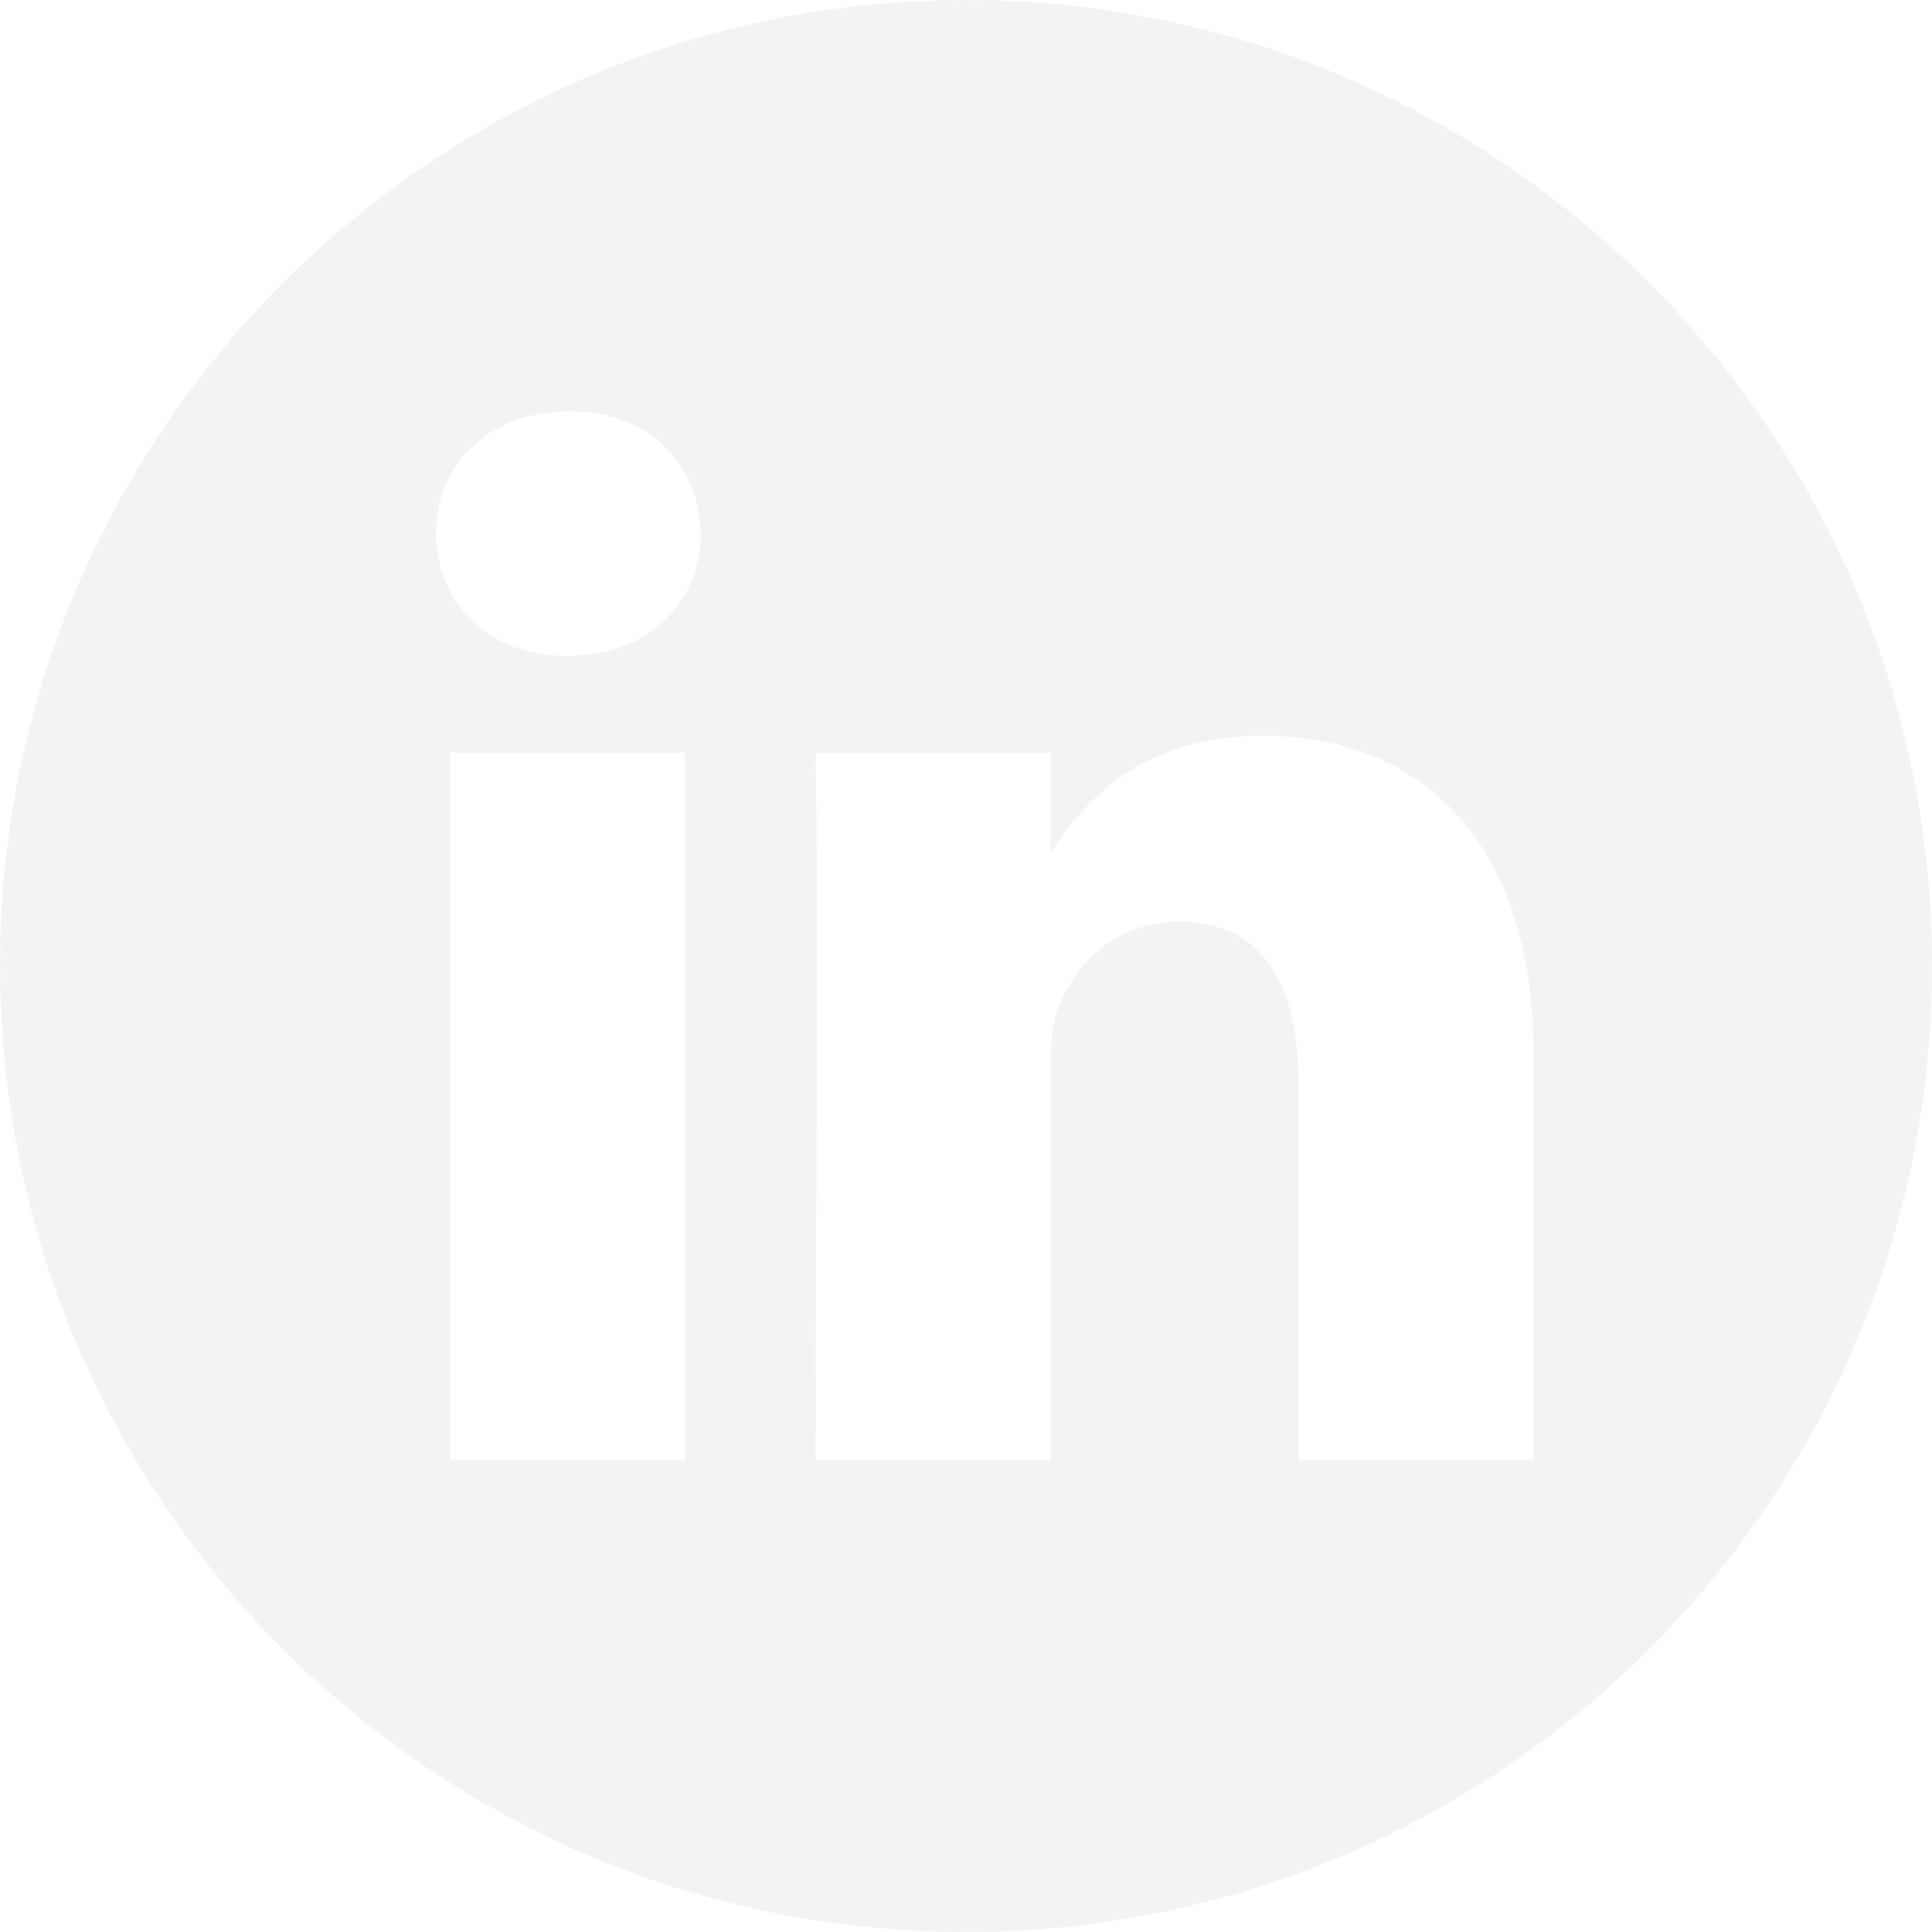
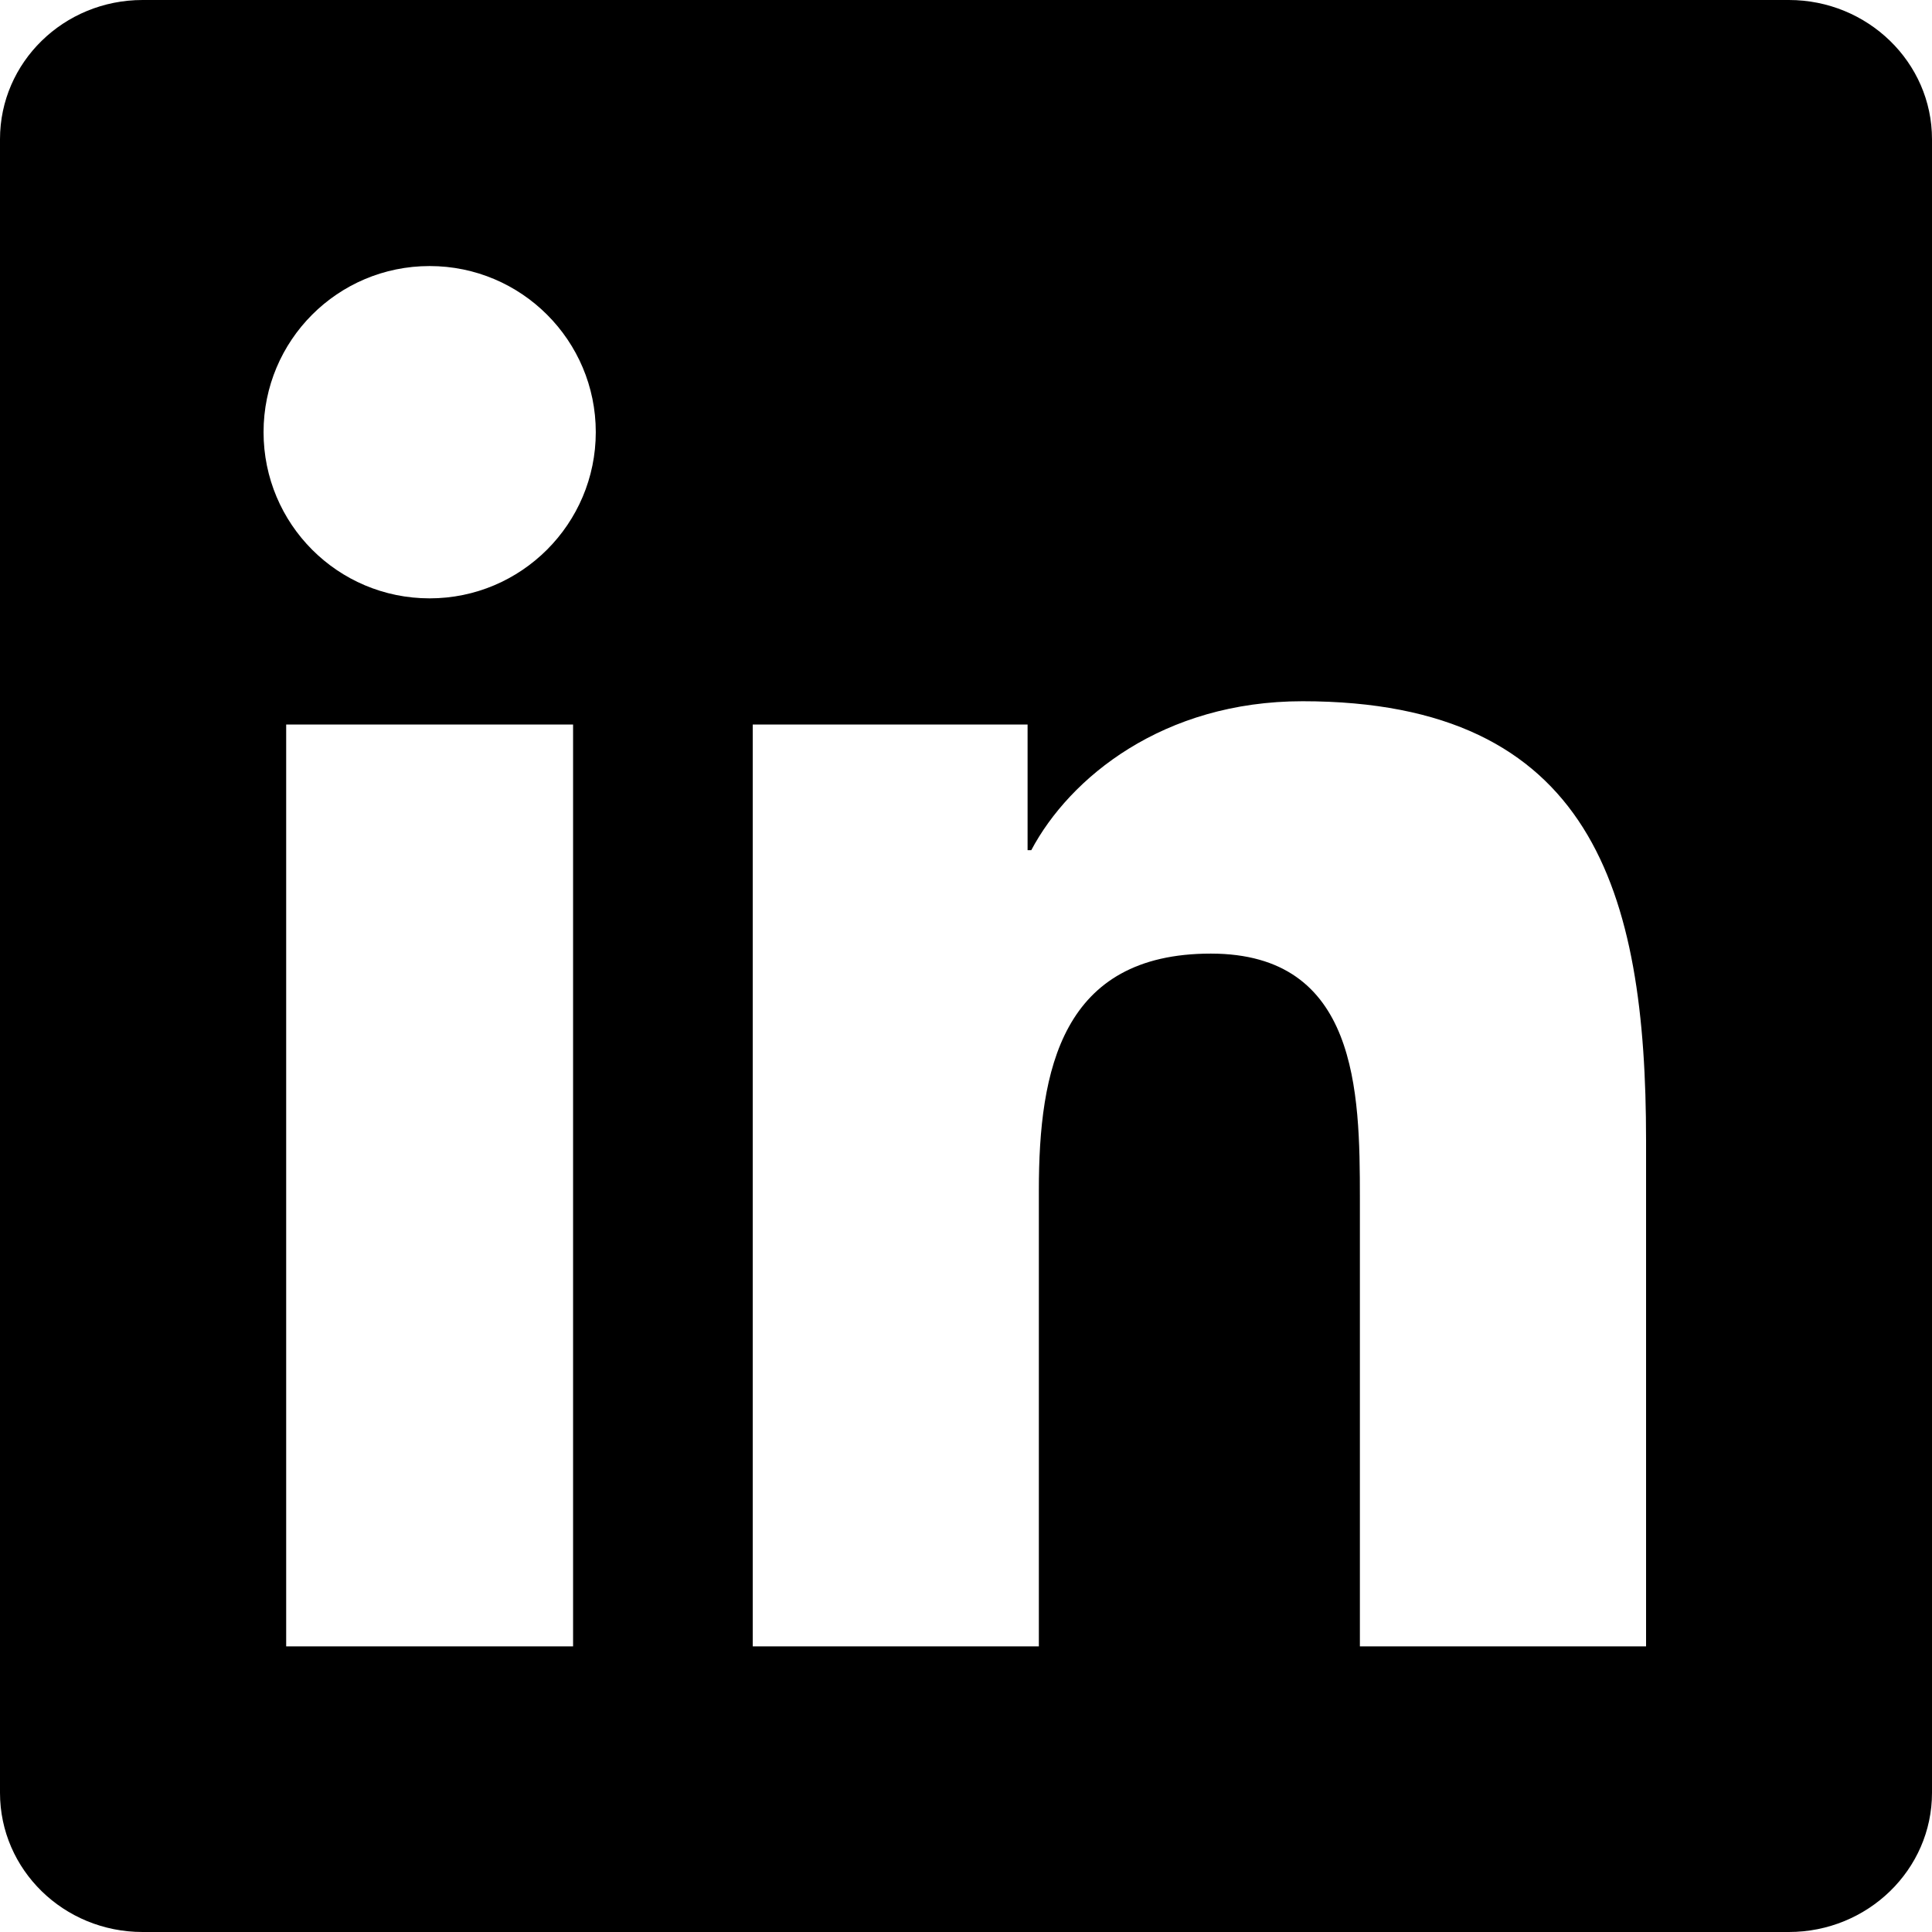
- <svg xmlns="http://www.w3.org/2000/svg" height="512" width="512">
-   <rect id="backgroundrect" width="100%" height="100%" x="0" y="0" fill="none" stroke="none" />
-   <g class="currentLayer" style="">
-     <path d="m256 0c-141.363 0-256 114.637-256 256s114.637 256 256 256 256-114.637 256-256-114.637-256-256-256zm-74.391 387h-62.348v-187.574h62.348zm-31.172-213.188h-.406c-20.922 0-34.453-14.402-34.453-32.402 0-18.406 13.945-32.41 35.273-32.41 21.328 0 34.453 14.004 34.859 32.41 0 18-13.531 32.402-35.273 32.402zm255.984 213.188h-62.34v-100.348c0-25.219-9.027-42.418-31.586-42.418-17.223 0-27.48 11.602-31.988 22.801-1.648 4.008-2.051 9.609-2.051 15.215v104.75h-62.344s.816-169.977 0-187.574h62.344v26.559c8.285-12.781 23.109-30.961 56.188-30.961 41.02 0 71.777 26.809 71.777 84.422zm0 0" id="svg_1" class="" fill-opacity="1" fill="#f3f3f3" />
-   </g>
+ <svg xmlns="http://www.w3.org/2000/svg" role="img" viewBox="0 0 24 24">
+   <path d="M20.447 20.452h-3.554v-5.569c0-1.328-.027-3.037-1.852-3.037-1.853 0-2.136 1.445-2.136 2.939v5.667H9.351V9h3.414v1.561h.046c.477-.9 1.637-1.85 3.37-1.85 3.601 0 4.267 2.37 4.267 5.455v6.286zM5.337 7.433c-1.144 0-2.063-.926-2.063-2.065 0-1.138.92-2.063 2.063-2.063 1.14 0 2.064.925 2.064 2.063 0 1.139-.925 2.065-2.064 2.065zm1.782 13.019H3.555V9h3.564v11.452zM22.225 0H1.771C.792 0 0 .774 0 1.729v20.542C0 23.227.792 24 1.771 24h20.451C23.2 24 24 23.227 24 22.271V1.729C24 .774 23.2 0 22.222 0h.003z" />
</svg>
